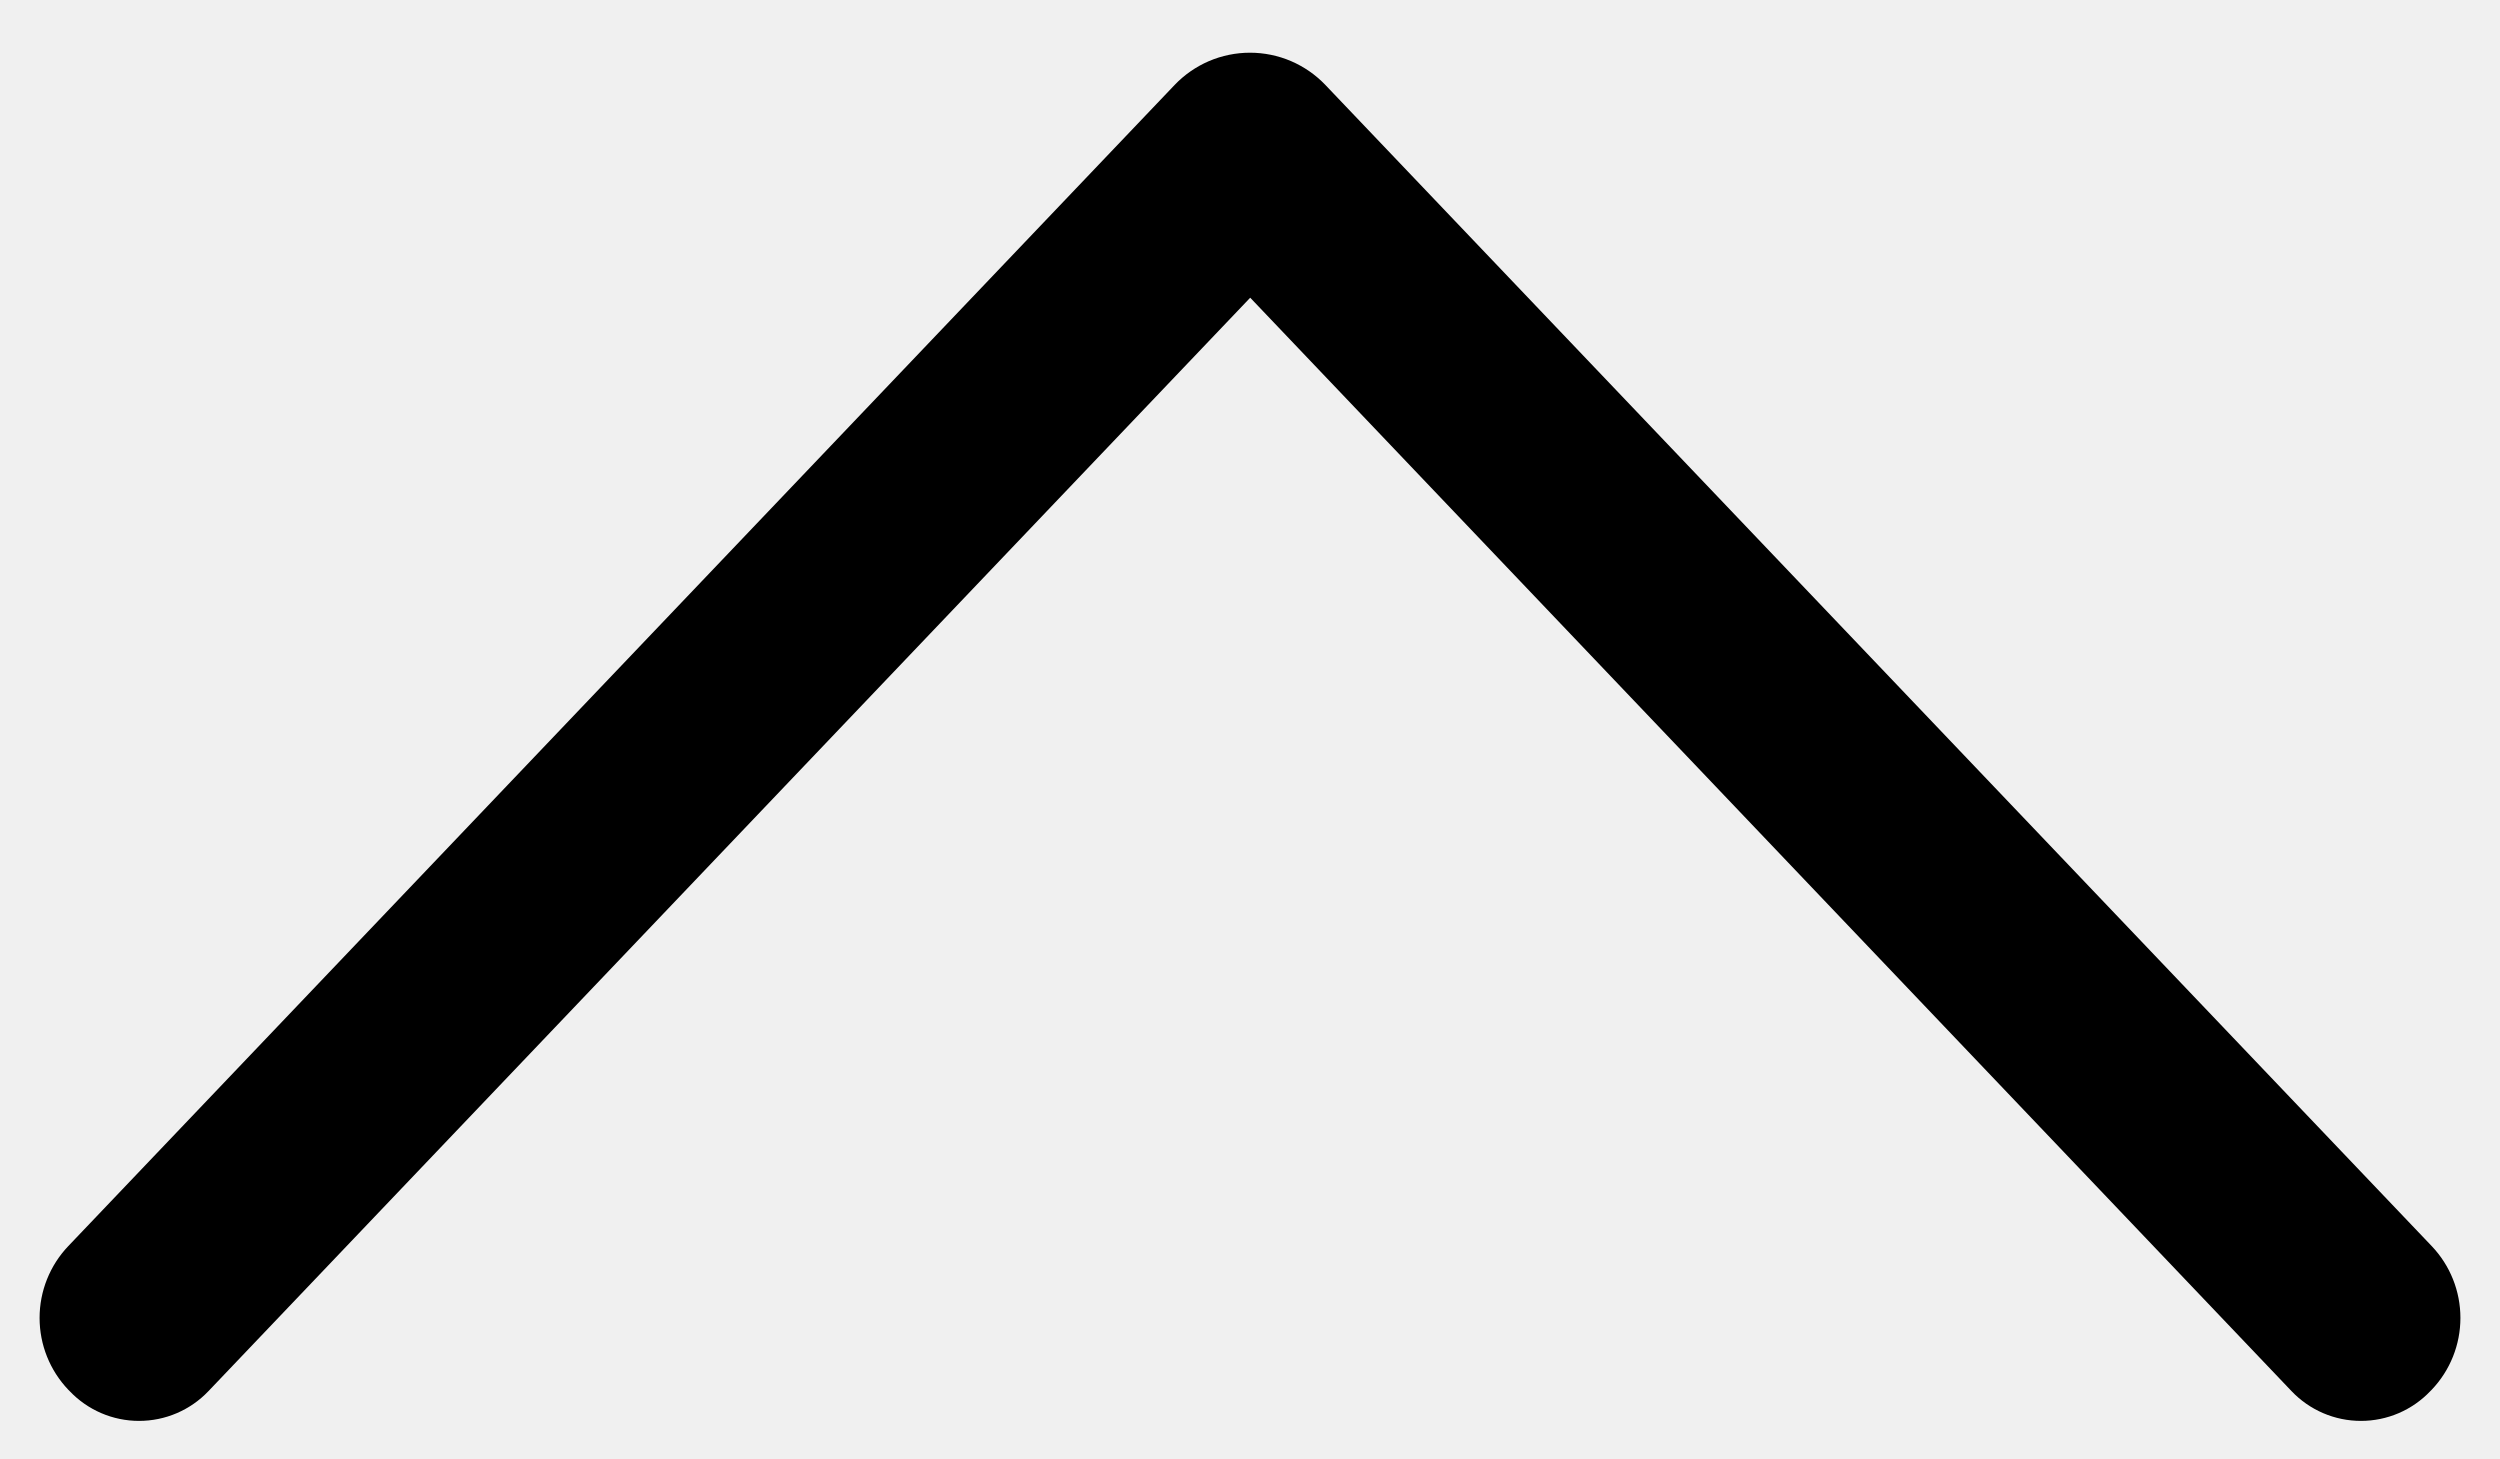
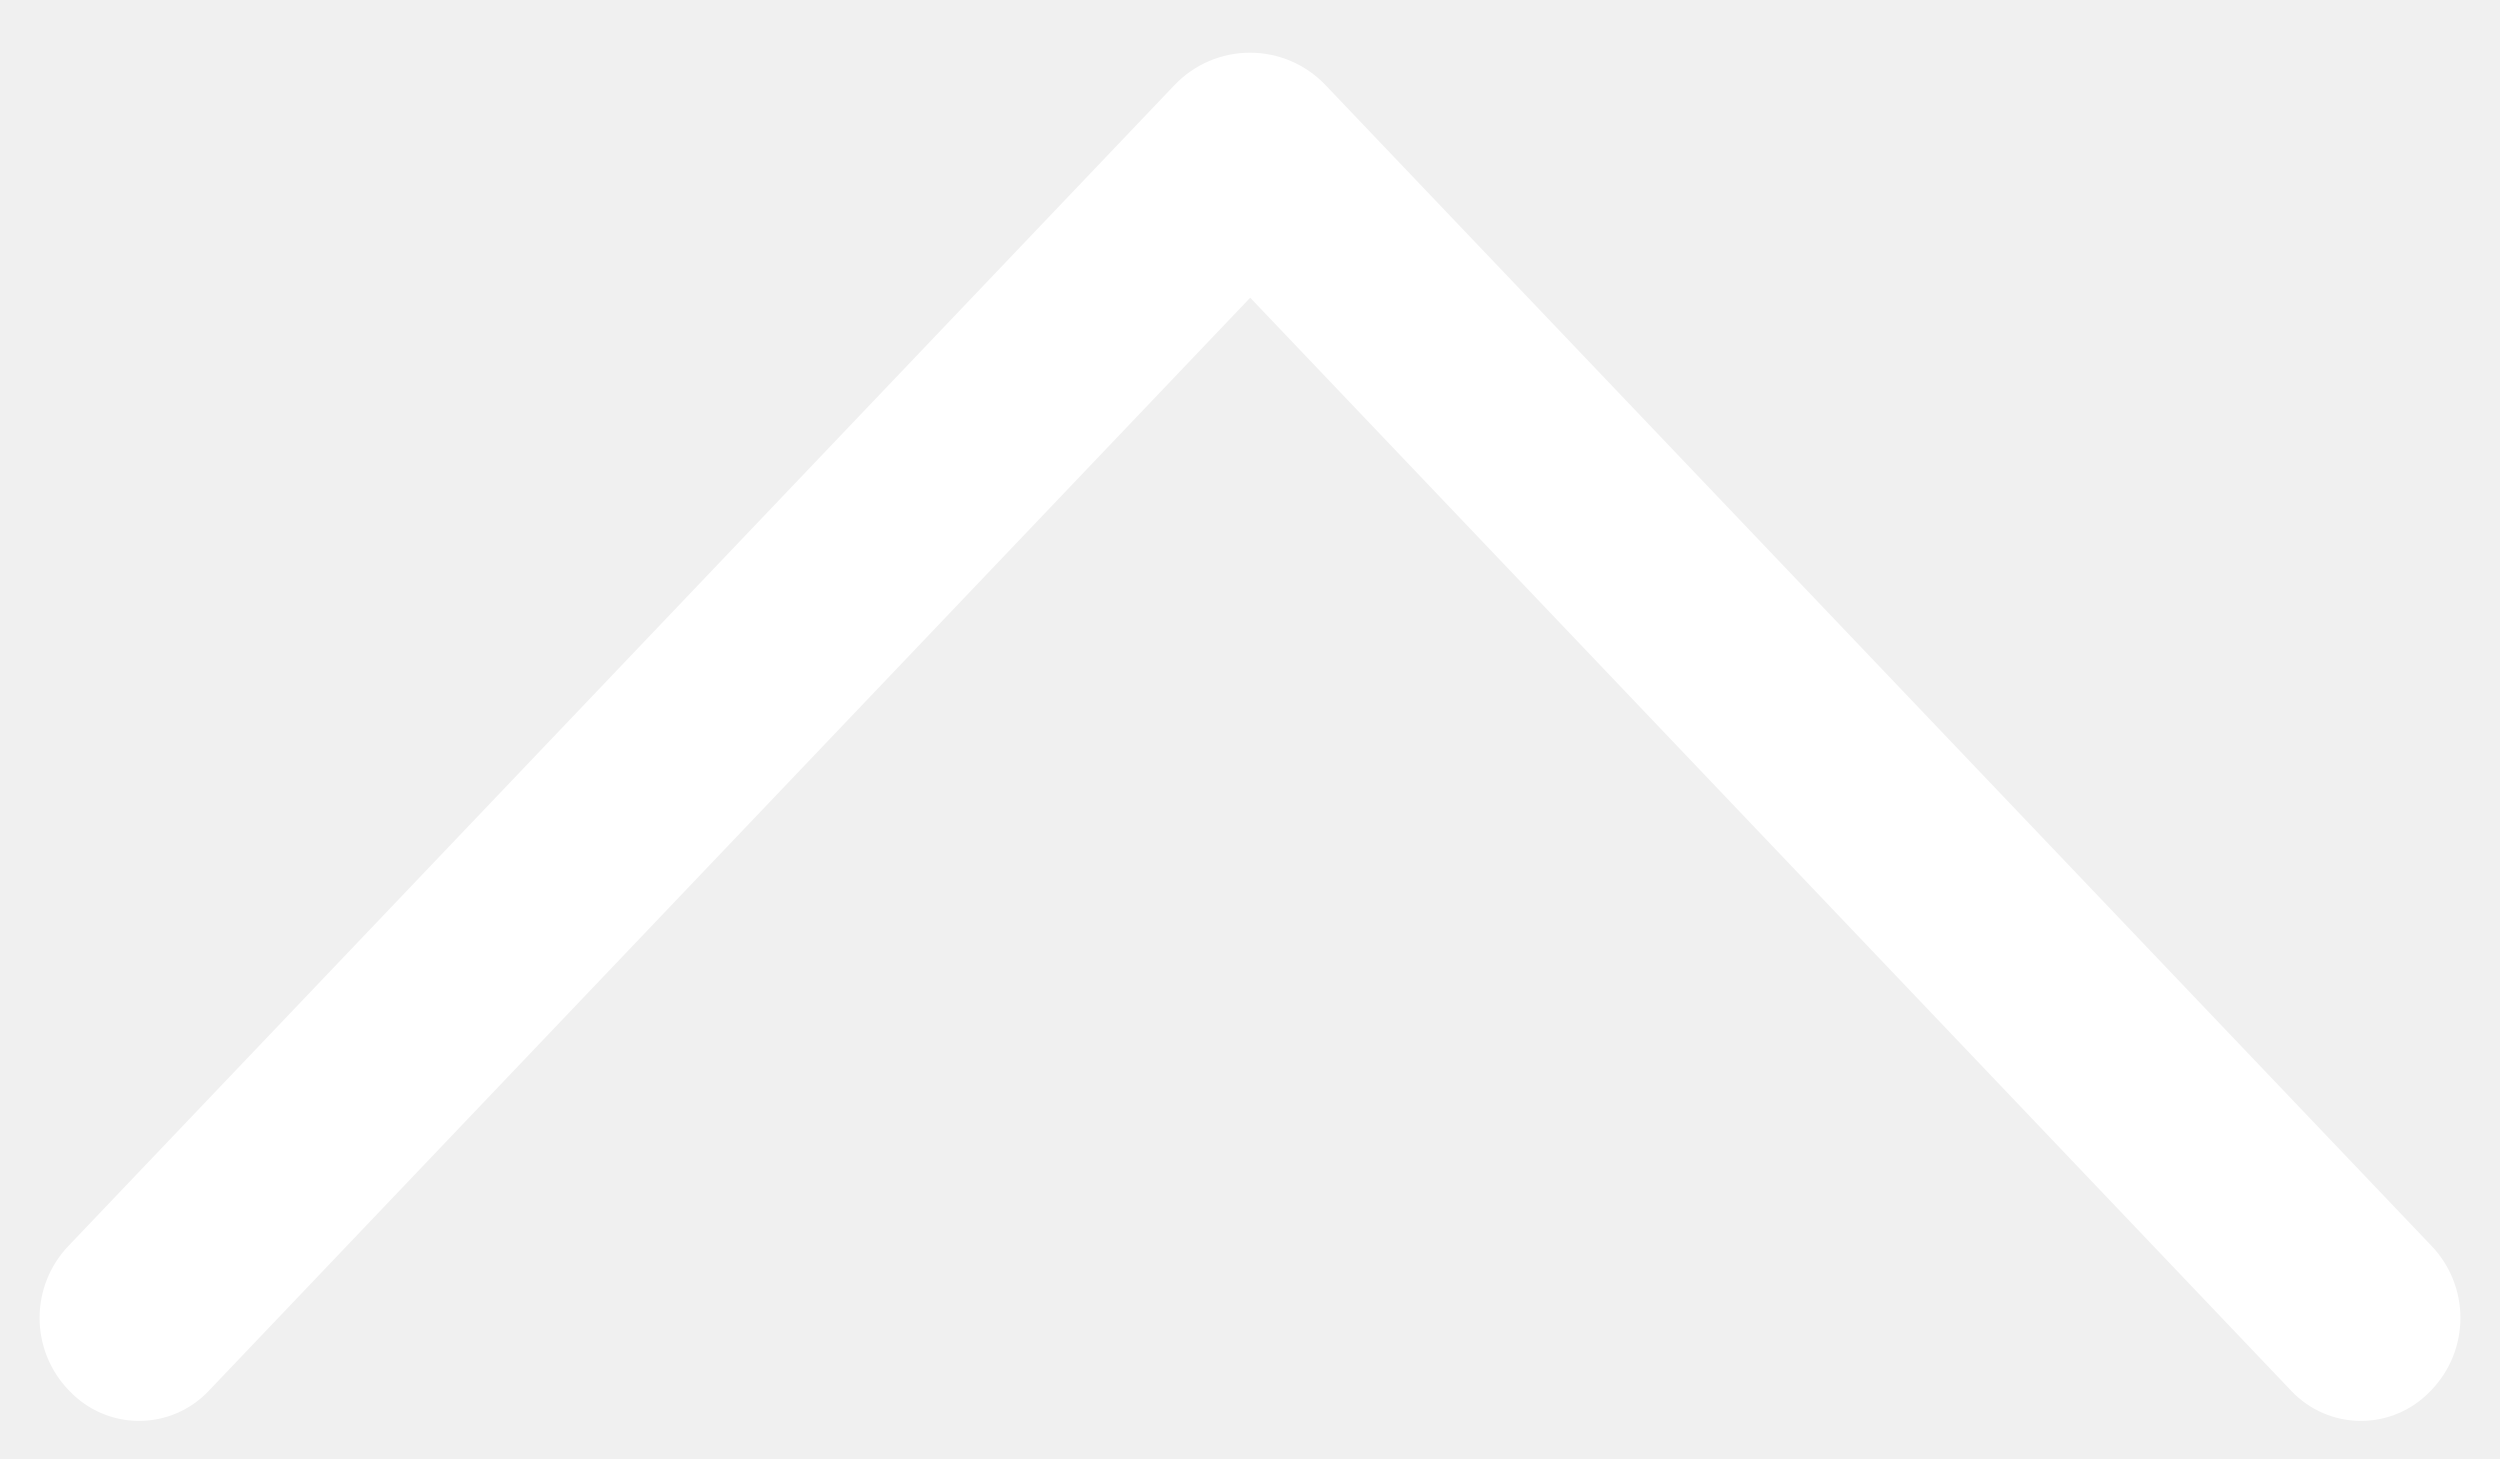
<svg xmlns="http://www.w3.org/2000/svg" width="36" height="21" viewBox="0 0 36 21" fill="none">
-   <path d="M16.914 1.224L0.984 17.943C0.718 18.222 0.57 18.593 0.57 18.978C0.57 19.364 0.718 19.734 0.984 20.013L1.002 20.031C1.131 20.167 1.286 20.275 1.458 20.349C1.63 20.423 1.815 20.461 2.002 20.461C2.19 20.461 2.375 20.423 2.547 20.349C2.719 20.275 2.874 20.167 3.003 20.031L18.003 4.287L32.997 20.031C33.126 20.167 33.281 20.275 33.453 20.349C33.625 20.423 33.81 20.461 33.998 20.461C34.185 20.461 34.37 20.423 34.542 20.349C34.714 20.275 34.869 20.167 34.998 20.031L35.016 20.013C35.282 19.734 35.43 19.364 35.43 18.978C35.43 18.593 35.282 18.222 35.016 17.943L19.086 1.224C18.946 1.077 18.777 0.96 18.591 0.88C18.404 0.8 18.203 0.759 18 0.759C17.797 0.759 17.596 0.8 17.409 0.88C17.223 0.96 17.054 1.077 16.914 1.224Z" fill="black" />
+   <path d="M16.914 1.224L0.984 17.943C0.718 18.222 0.57 18.593 0.57 18.978C0.57 19.364 0.718 19.734 0.984 20.013L1.002 20.031C1.131 20.167 1.286 20.275 1.458 20.349C1.63 20.423 1.815 20.461 2.002 20.461C2.19 20.461 2.375 20.423 2.547 20.349C2.719 20.275 2.874 20.167 3.003 20.031L18.003 4.287L32.997 20.031C33.126 20.167 33.281 20.275 33.453 20.349C33.625 20.423 33.81 20.461 33.998 20.461C34.185 20.461 34.37 20.423 34.542 20.349C34.714 20.275 34.869 20.167 34.998 20.031L35.016 20.013C35.282 19.734 35.43 19.364 35.43 18.978C35.43 18.593 35.282 18.222 35.016 17.943L19.086 1.224C18.946 1.077 18.777 0.96 18.591 0.88C18.404 0.8 18.203 0.759 18 0.759C17.797 0.759 17.596 0.8 17.409 0.88C17.223 0.96 17.054 1.077 16.914 1.224Z" fill="white" />
</svg>
